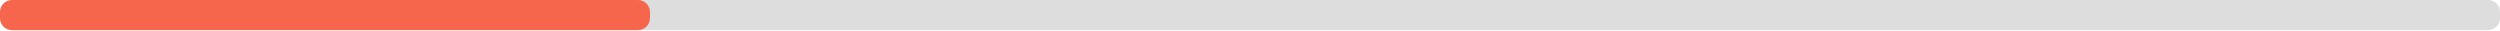
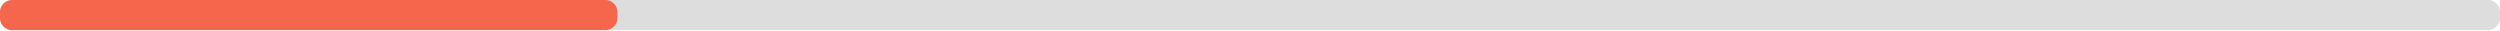
<svg xmlns="http://www.w3.org/2000/svg" width="830" height="10">
  <g>
    <rect style="fill: #ddd;" height="10" width="830" rx="4" y="0" x="0" />
-     <rect style="fill: #f6664c;" height="10" width="215.8" rx="4" y="0" x="0" />
+     <rect style="fill: #f6664c;" height="10" width="205" rx="4" y="0" x="0" />
  </g>
</svg>
